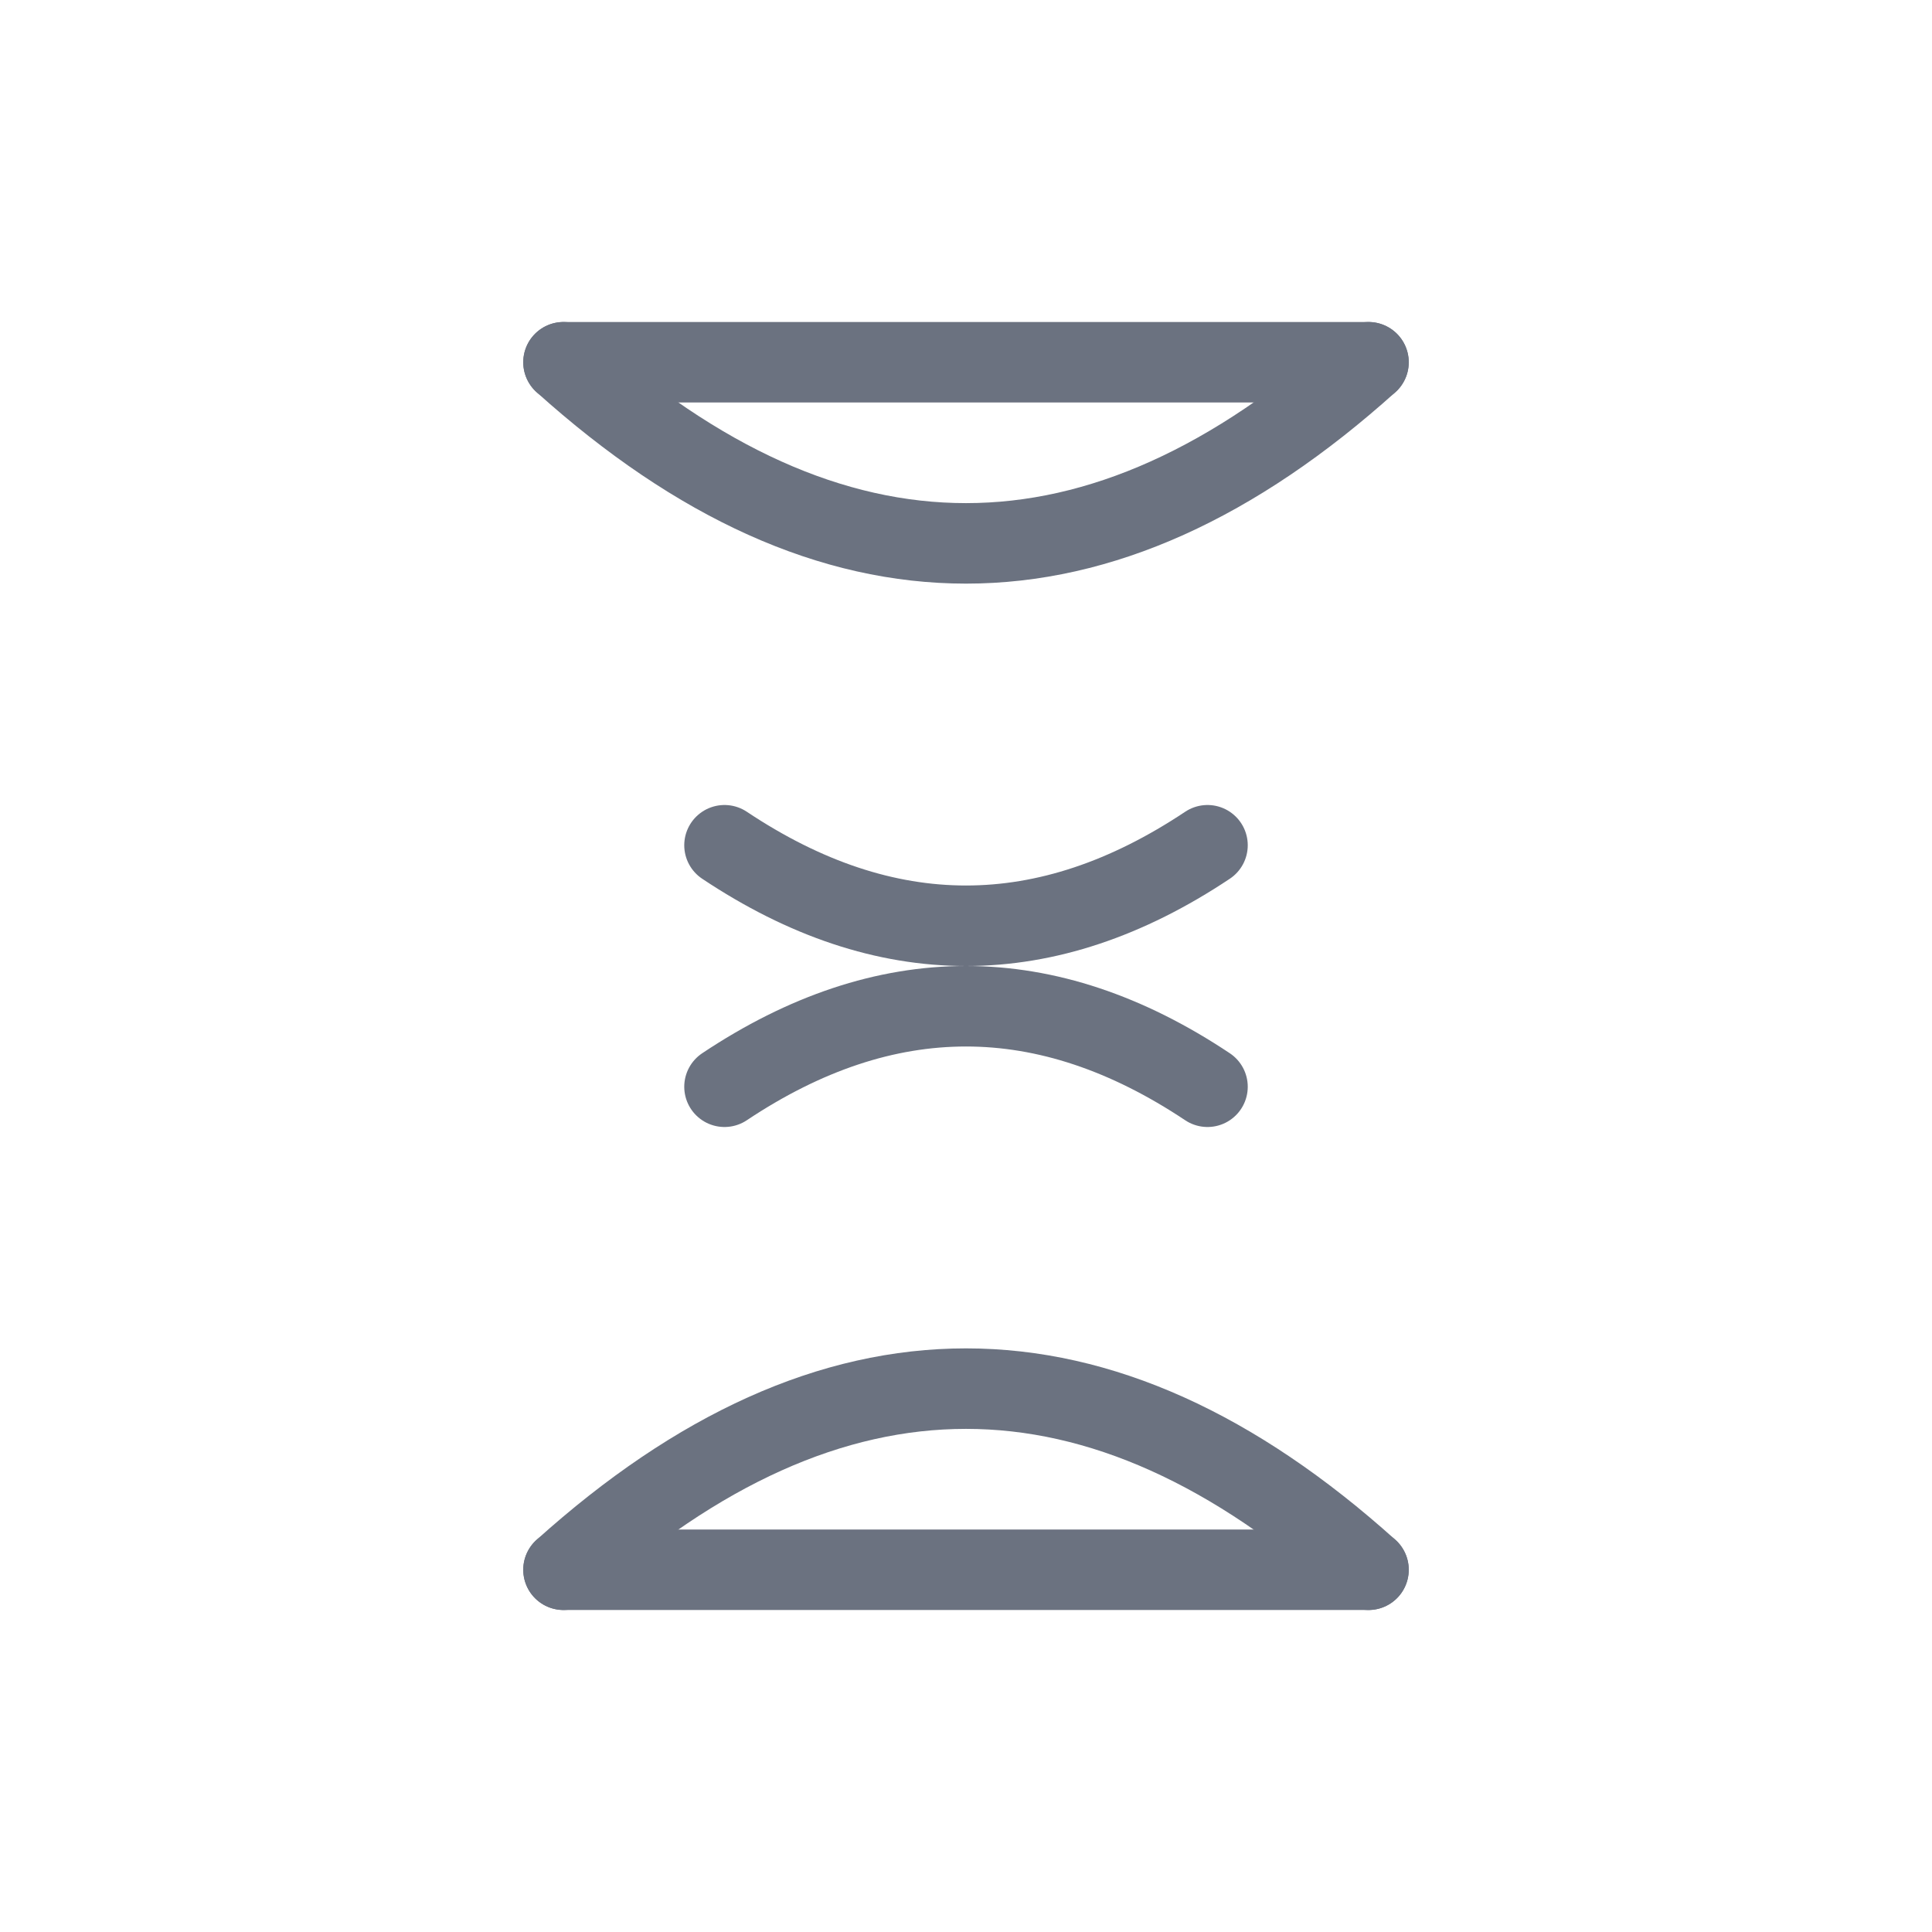
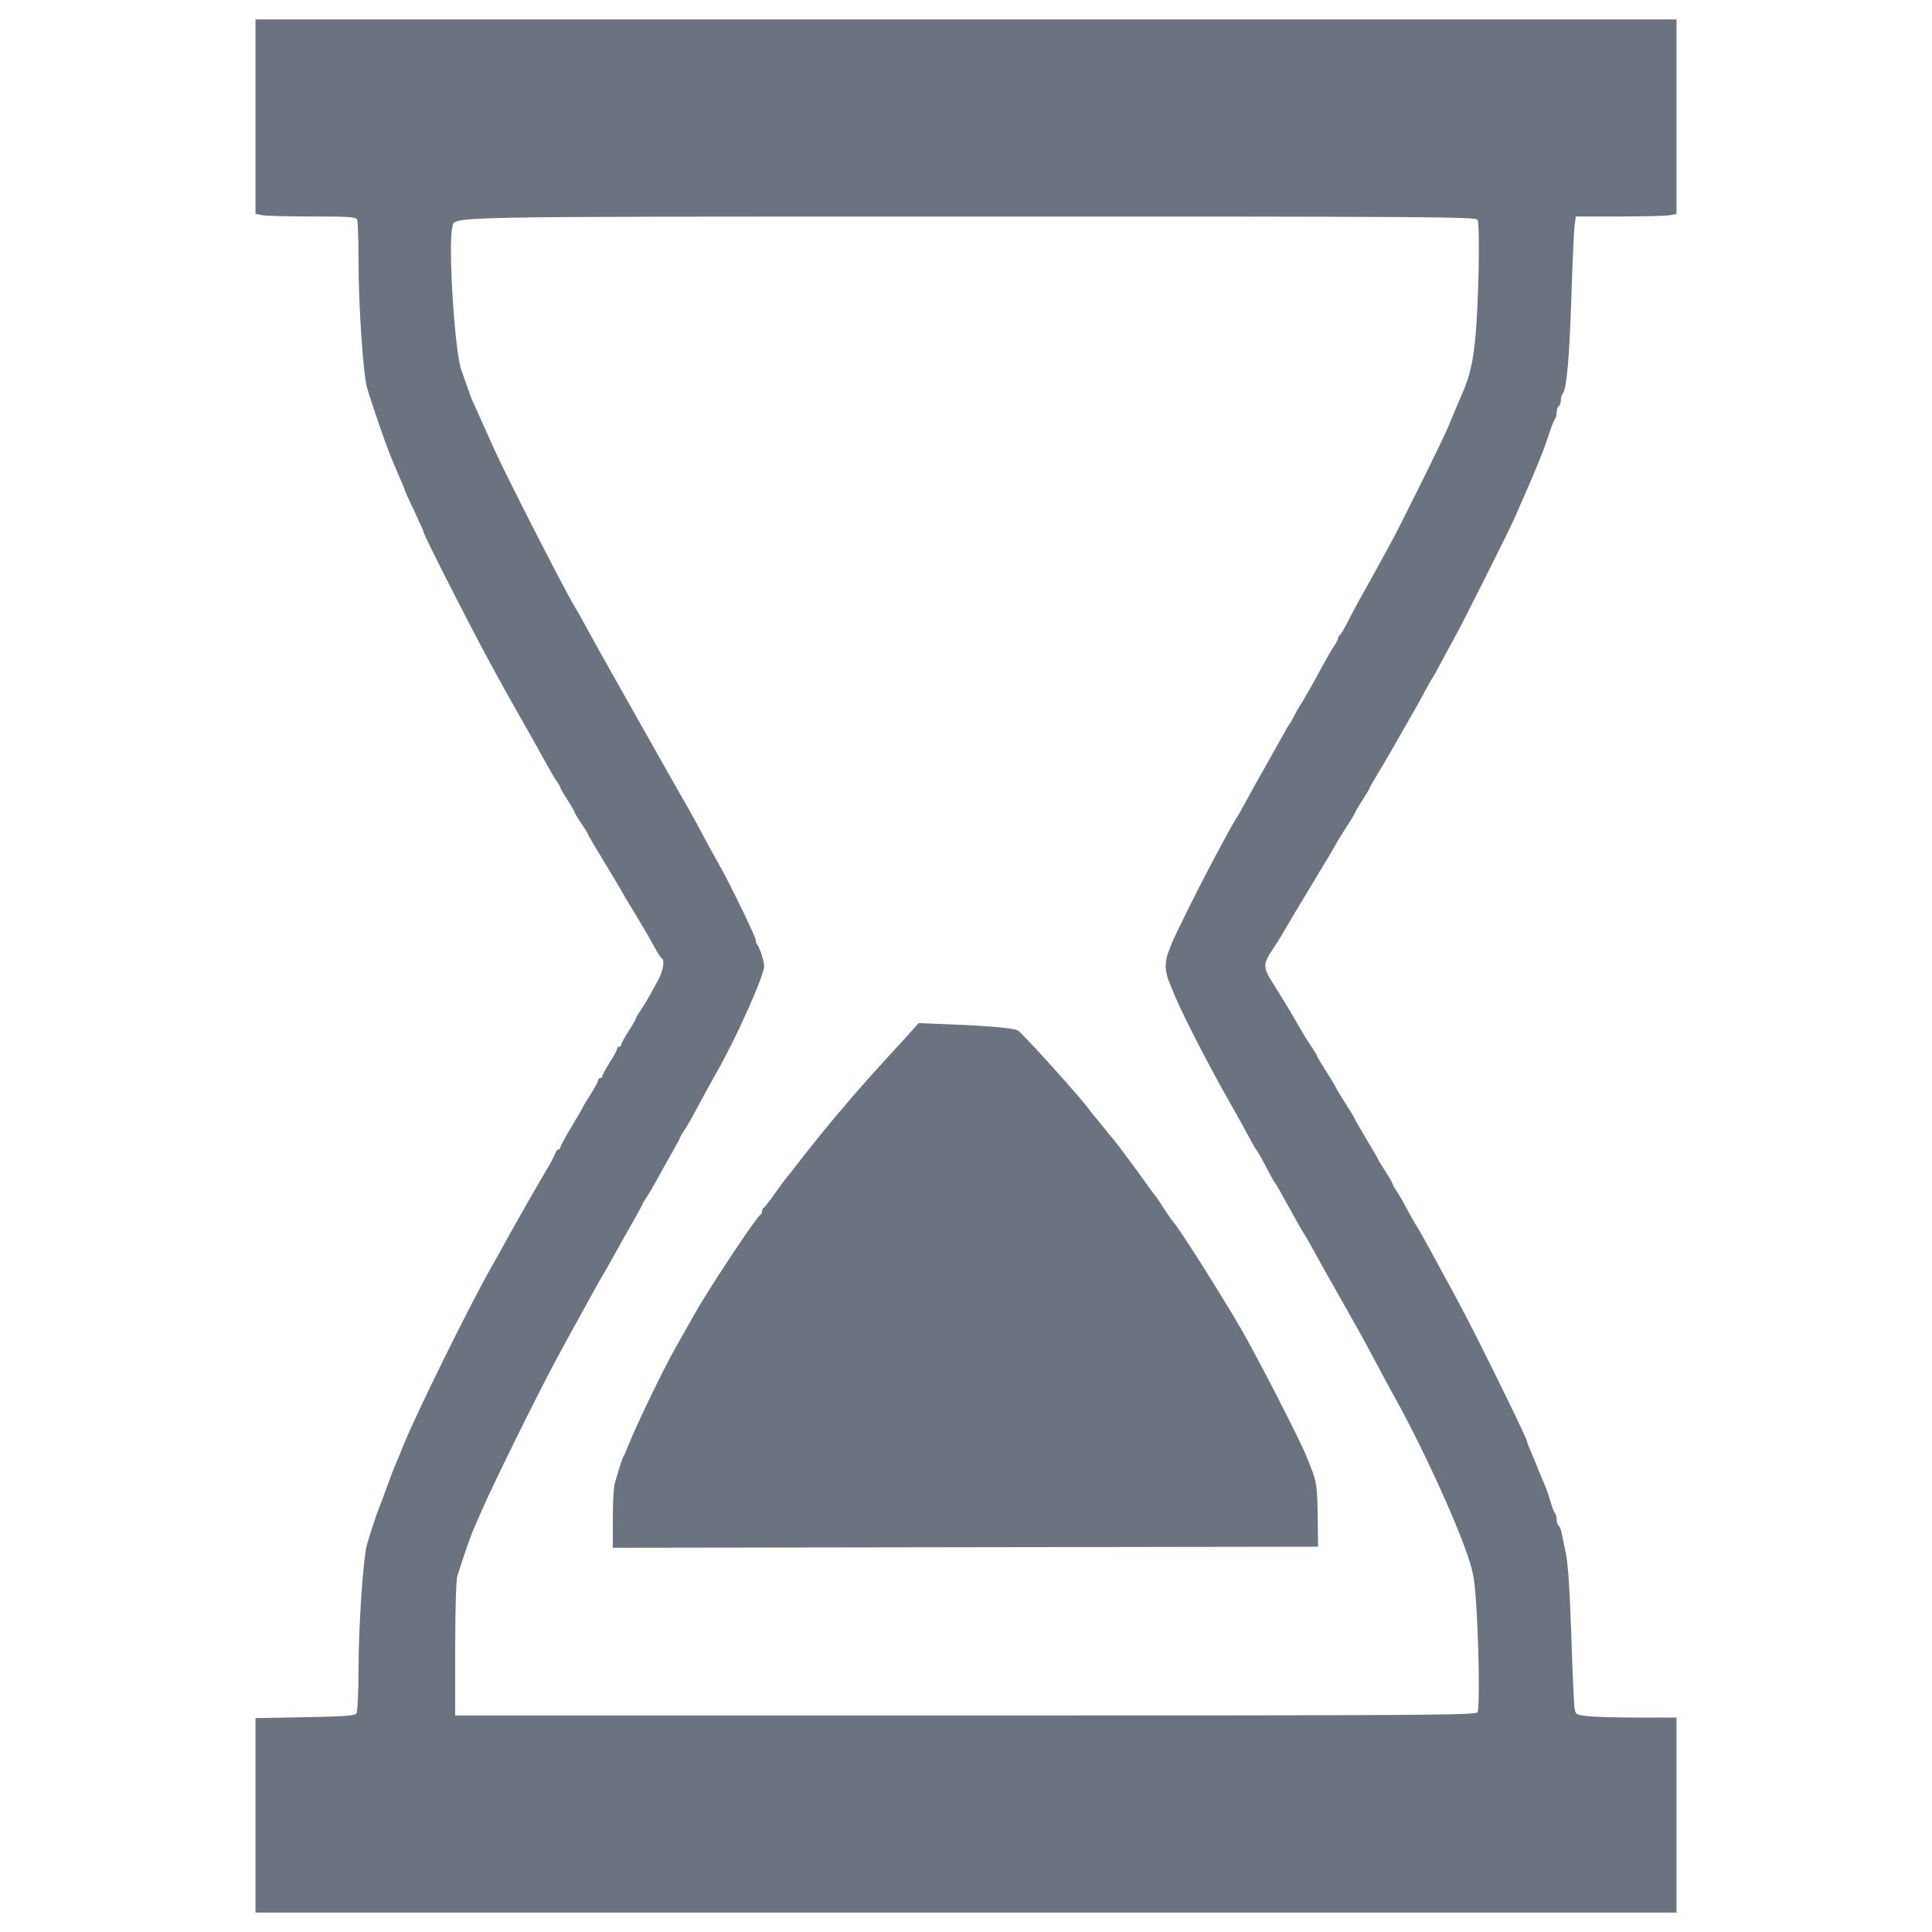
- <svg xmlns="http://www.w3.org/2000/svg" width="96" height="96" viewBox="0 0 96 96" fill="none" stroke-linecap="round" stroke-linejoin="round">
-   <path d="M28 18 H68 M28 78 H68" stroke="#6B7280" stroke-width="4" />
-   <path d="M28 18 Q48 36 68 18" stroke="#6B7280" stroke-width="4" />
-   <path d="M28 78 Q48 60 68 78" stroke="#6B7280" stroke-width="4" />
-   <path d="M36 54 Q48 46 60 54" stroke="#6B7280" stroke-width="4" />
-   <path d="M36 42 Q48 50 60 42" stroke="#6B7280" stroke-width="4" />
+ <svg xmlns="http://www.w3.org/2000/svg" width="96" height="96" viewBox="0 0 96 96" fill="none">
+   <path d="M12.696 5.796V10.627L13.022 10.693C13.202 10.728 14.325 10.757 15.517 10.757C17.399 10.757 17.695 10.78 17.75 10.923C17.785 11.013 17.814 11.986 17.816 13.084C17.82 15.238 18.046 18.573 18.234 19.247C18.42 19.908 19.126 21.965 19.388 22.607C19.442 22.736 19.527 22.947 19.578 23.076C19.63 23.206 19.772 23.533 19.891 23.804C20.013 24.076 20.112 24.32 20.112 24.349C20.112 24.375 20.322 24.844 20.582 25.388C20.84 25.933 21.051 26.407 21.051 26.444C21.051 26.592 23.645 31.676 24.583 33.364C24.724 33.621 24.984 34.09 25.157 34.406C25.331 34.72 25.754 35.47 26.098 36.071C26.44 36.673 26.887 37.471 27.088 37.843C27.29 38.215 27.543 38.645 27.648 38.796C27.755 38.948 27.841 39.1 27.841 39.133C27.841 39.166 28.005 39.45 28.207 39.763C28.408 40.076 28.572 40.362 28.572 40.397C28.572 40.432 28.712 40.666 28.885 40.915C29.058 41.165 29.198 41.394 29.198 41.422C29.198 41.452 29.574 42.094 30.034 42.849C30.493 43.605 30.869 44.235 30.869 44.249C30.869 44.263 31.17 44.767 31.535 45.37C31.901 45.972 32.337 46.716 32.501 47.024C32.667 47.331 32.838 47.598 32.88 47.618C33.049 47.692 32.945 48.276 32.681 48.751C32.528 49.025 32.31 49.414 32.198 49.615C32.085 49.815 31.906 50.103 31.797 50.255C31.689 50.408 31.601 50.563 31.601 50.599C31.601 50.635 31.437 50.922 31.236 51.236C31.033 51.55 30.869 51.851 30.869 51.908C30.869 51.964 30.823 52.01 30.765 52.01C30.708 52.01 30.662 52.059 30.662 52.12C30.662 52.18 30.496 52.485 30.295 52.798C30.094 53.113 29.93 53.414 29.93 53.471C29.93 53.527 29.882 53.573 29.824 53.573C29.767 53.573 29.721 53.622 29.721 53.681C29.721 53.742 29.556 54.048 29.356 54.361C29.153 54.675 28.989 54.948 28.989 54.968C28.989 54.989 28.731 55.434 28.415 55.959C28.099 56.486 27.841 56.96 27.841 57.015C27.841 57.069 27.8 57.115 27.749 57.115C27.697 57.115 27.63 57.197 27.598 57.297C27.565 57.398 27.401 57.714 27.232 58.001C26.686 58.926 25.733 60.59 25.408 61.177C24.901 62.102 24.647 62.557 24.394 63.001C23.308 64.908 20.59 70.428 19.996 71.935C19.879 72.235 19.72 72.621 19.644 72.793C19.567 72.964 19.379 73.457 19.225 73.887C19.071 74.316 18.905 74.761 18.856 74.876C18.737 75.157 18.377 76.237 18.234 76.751C18.045 77.428 17.82 80.761 17.814 82.949C17.813 84.067 17.768 85.049 17.715 85.131C17.637 85.254 17.154 85.292 15.157 85.327L12.696 85.373V95.034H83.304V85.346H81.439C80.413 85.346 79.285 85.315 78.934 85.279C78.318 85.214 78.293 85.2 78.239 84.888C78.208 84.71 78.135 83.088 78.078 81.282C78.009 79.133 77.917 77.733 77.812 77.22C77.724 76.79 77.626 76.31 77.593 76.151C77.561 75.993 77.493 75.838 77.443 75.806C77.391 75.775 77.35 75.645 77.35 75.517C77.35 75.388 77.311 75.239 77.263 75.184C77.216 75.129 77.117 74.874 77.044 74.615C76.971 74.358 76.842 73.983 76.755 73.783C76.555 73.322 76.404 72.955 76.303 72.689C76.258 72.574 76.147 72.309 76.056 72.1C75.963 71.891 75.887 71.69 75.887 71.654C75.887 71.56 75.276 70.275 74.099 67.896C73.141 65.96 72.538 64.801 71.649 63.184C71.452 62.824 71.12 62.216 70.911 61.829C70.7 61.442 70.451 61.008 70.357 60.865C70.263 60.722 70.051 60.347 69.887 60.031C69.722 59.716 69.501 59.335 69.395 59.183C69.289 59.03 69.203 58.875 69.203 58.839C69.203 58.802 69.039 58.515 68.838 58.201C68.636 57.888 68.471 57.614 68.471 57.595C68.471 57.575 68.213 57.128 67.897 56.603C67.581 56.078 67.323 55.627 67.323 55.601C67.323 55.576 67.111 55.224 66.852 54.823C66.594 54.421 66.383 54.069 66.383 54.042C66.383 54.014 66.171 53.663 65.913 53.26C65.654 52.858 65.442 52.503 65.442 52.471C65.442 52.438 65.309 52.217 65.145 51.976C64.98 51.738 64.729 51.33 64.584 51.072C64.262 50.495 63.762 49.666 63.22 48.808C62.754 48.07 62.755 47.885 63.239 47.177C63.4 46.941 63.651 46.539 63.795 46.281C63.942 46.023 64.582 44.948 65.221 43.894C65.859 42.839 66.383 41.962 66.383 41.942C66.383 41.922 66.594 41.578 66.852 41.177C67.111 40.774 67.323 40.423 67.323 40.396C67.323 40.369 67.487 40.09 67.688 39.777C67.89 39.463 68.054 39.185 68.054 39.16C68.054 39.135 68.234 38.816 68.456 38.452C68.677 38.089 68.976 37.58 69.122 37.322C69.266 37.064 69.563 36.548 69.777 36.176C70.37 35.15 70.498 34.922 70.828 34.3C70.996 33.986 71.158 33.703 71.187 33.675C71.215 33.647 71.423 33.272 71.648 32.843C71.874 32.413 72.153 31.897 72.268 31.697C72.579 31.16 74.958 26.424 75.251 25.757C75.969 24.129 76.22 23.542 76.543 22.738C76.765 22.182 76.815 22.041 76.996 21.487C77.099 21.172 77.221 20.87 77.266 20.815C77.312 20.761 77.35 20.612 77.35 20.483C77.35 20.355 77.397 20.22 77.454 20.185C77.512 20.15 77.558 20.017 77.558 19.887C77.558 19.758 77.6 19.609 77.651 19.555C77.843 19.347 77.985 17.779 78.08 14.767C78.135 13.049 78.208 11.444 78.242 11.199L78.302 10.757H80.477C81.673 10.757 82.797 10.728 82.977 10.693L83.304 10.627V0.965H12.696V5.796ZM73.423 10.923C73.521 11.181 73.496 13.886 73.375 15.905C73.269 17.666 73.093 18.57 72.657 19.56C72.42 20.102 72.229 20.553 71.975 21.175C71.701 21.842 69.724 25.843 69.065 27.06C68.655 27.821 67.757 29.444 67.511 29.873C67.411 30.045 67.177 30.491 66.987 30.863C66.799 31.235 66.608 31.555 66.566 31.575C66.522 31.594 66.487 31.657 66.487 31.715C66.487 31.772 66.4 31.945 66.295 32.097C66.188 32.249 65.937 32.678 65.736 33.05C65.184 34.071 64.805 34.74 64.614 35.03C64.52 35.173 64.374 35.431 64.29 35.603C64.205 35.775 64.114 35.939 64.085 35.967C64.057 35.996 63.982 36.113 63.919 36.228C63.791 36.461 63.384 37.187 63.072 37.738C62.43 38.871 62.242 39.208 61.911 39.821C61.71 40.194 61.469 40.616 61.374 40.759C61.28 40.903 61.067 41.278 60.899 41.592C60.731 41.908 60.37 42.588 60.095 43.103C59.519 44.187 58.347 46.548 58.235 46.854C58.193 46.969 58.104 47.194 58.039 47.354C57.975 47.514 57.922 47.804 57.922 48C57.922 48.195 57.975 48.486 58.039 48.646C58.104 48.806 58.194 49.03 58.237 49.145C58.638 50.175 59.952 52.754 61.146 54.849C61.567 55.587 61.749 55.918 62.054 56.489C62.223 56.804 62.384 57.086 62.412 57.115C62.475 57.176 62.732 57.634 63.065 58.276C63.196 58.526 63.325 58.753 63.353 58.781C63.383 58.809 63.457 58.927 63.52 59.042C63.582 59.156 63.759 59.474 63.912 59.745C64.065 60.017 64.313 60.462 64.464 60.735C64.615 61.007 64.774 61.277 64.815 61.334C64.857 61.392 65.031 61.696 65.204 62.011C65.375 62.325 65.61 62.748 65.723 62.949C65.837 63.148 66.049 63.523 66.194 63.782C66.338 64.04 66.551 64.415 66.664 64.616C66.778 64.815 66.988 65.19 67.134 65.448C67.279 65.707 67.49 66.082 67.604 66.283C67.717 66.482 68.084 67.162 68.418 67.792C68.752 68.423 69.144 69.149 69.289 69.407C70.593 71.737 72.282 75.397 72.914 77.261C73.236 78.211 73.281 78.492 73.376 80.137C73.494 82.173 73.518 84.824 73.423 85.077C73.365 85.227 71.026 85.241 47.988 85.241H22.618V81.941C22.618 80.071 22.663 78.504 22.721 78.321C23.125 77.06 23.402 76.269 23.583 75.866C23.698 75.608 23.862 75.233 23.949 75.032C24.483 73.802 26.543 69.616 27.485 67.844C28.028 66.827 28.224 66.468 28.906 65.241C29.05 64.982 29.311 64.506 29.487 64.183C29.663 63.859 29.875 63.484 29.959 63.349C30.044 63.214 30.254 62.846 30.425 62.532C30.597 62.217 31.003 61.496 31.326 60.93C31.65 60.364 31.914 59.878 31.914 59.853C31.914 59.825 32.001 59.678 32.106 59.527C32.213 59.375 32.464 58.946 32.667 58.574C32.869 58.201 33.206 57.599 33.414 57.235C33.623 56.872 33.794 56.55 33.794 56.522C33.794 56.494 33.881 56.345 33.987 56.193C34.093 56.042 34.431 55.448 34.736 54.875C35.043 54.302 35.402 53.646 35.535 53.417C36.51 51.742 37.975 48.484 37.97 48C37.969 47.767 37.736 47.052 37.626 46.942C37.587 46.903 37.555 46.805 37.555 46.723C37.555 46.558 36.232 43.832 35.722 42.947C35.541 42.633 35.18 41.976 34.922 41.488C34.662 41.001 34.349 40.427 34.227 40.212C34.103 39.997 33.91 39.657 33.794 39.458C33.544 39.02 33.293 38.577 32.938 37.947C32.793 37.689 32.582 37.314 32.469 37.113C32.355 36.912 32.143 36.539 31.998 36.28C31.854 36.022 31.642 35.647 31.528 35.446C31.414 35.245 31.204 34.872 31.059 34.613C30.913 34.355 30.702 33.98 30.588 33.779C29.926 32.61 29.476 31.802 29.014 30.951C28.839 30.628 28.627 30.253 28.542 30.118C28.09 29.39 25.151 23.641 24.557 22.321C23.997 21.077 23.551 20.082 23.458 19.873C23.407 19.758 23.287 19.43 23.19 19.143C23.093 18.857 22.976 18.53 22.931 18.414C22.6 17.575 22.253 12.132 22.478 11.294C22.626 10.737 21.256 10.765 48.276 10.761C71.054 10.757 73.365 10.773 73.423 10.923Z" fill="#6B7280" />
+   <path d="M45.24 51.294C45.017 51.544 44.596 52.007 44.3 52.323C43.679 52.992 42.377 54.454 42.089 54.809C41.979 54.943 41.84 55.108 41.78 55.174C41.456 55.528 39.921 57.426 39.493 58.002C39.323 58.231 39.156 58.44 39.12 58.47C39.085 58.498 38.826 58.849 38.542 59.25C38.26 59.652 37.993 59.995 37.948 60.014C37.904 60.034 37.868 60.111 37.868 60.188C37.868 60.264 37.83 60.343 37.784 60.361C37.608 60.434 35.217 64.036 34.544 65.241C34.245 65.777 33.995 66.217 33.571 66.96C33.008 67.944 31.578 70.903 31.216 71.833C31.122 72.075 31.014 72.319 30.976 72.375C30.938 72.433 30.847 72.692 30.772 72.95C30.698 73.207 30.594 73.554 30.544 73.719C30.493 73.887 30.452 74.672 30.452 75.465V76.908L65.495 76.855L65.475 75.303C65.457 73.892 65.414 73.599 65.128 72.896C65.08 72.783 64.979 72.529 64.903 72.332C64.615 71.595 62.452 67.382 61.661 66.022C60.612 64.213 58.57 60.994 58.281 60.692C58.218 60.625 58.006 60.32 57.812 60.016C57.618 59.709 57.431 59.436 57.398 59.406C57.365 59.378 57.225 59.19 57.087 58.991C56.785 58.548 55.388 56.667 55.308 56.594C55.277 56.565 55.065 56.307 54.838 56.021C54.609 55.734 54.397 55.476 54.365 55.448C54.332 55.42 54.238 55.298 54.155 55.178C53.779 54.632 50.85 51.38 50.579 51.207C50.396 51.09 49.219 50.981 47.318 50.905L45.644 50.839L45.24 51.294Z" fill="#6B7280" />
</svg>
